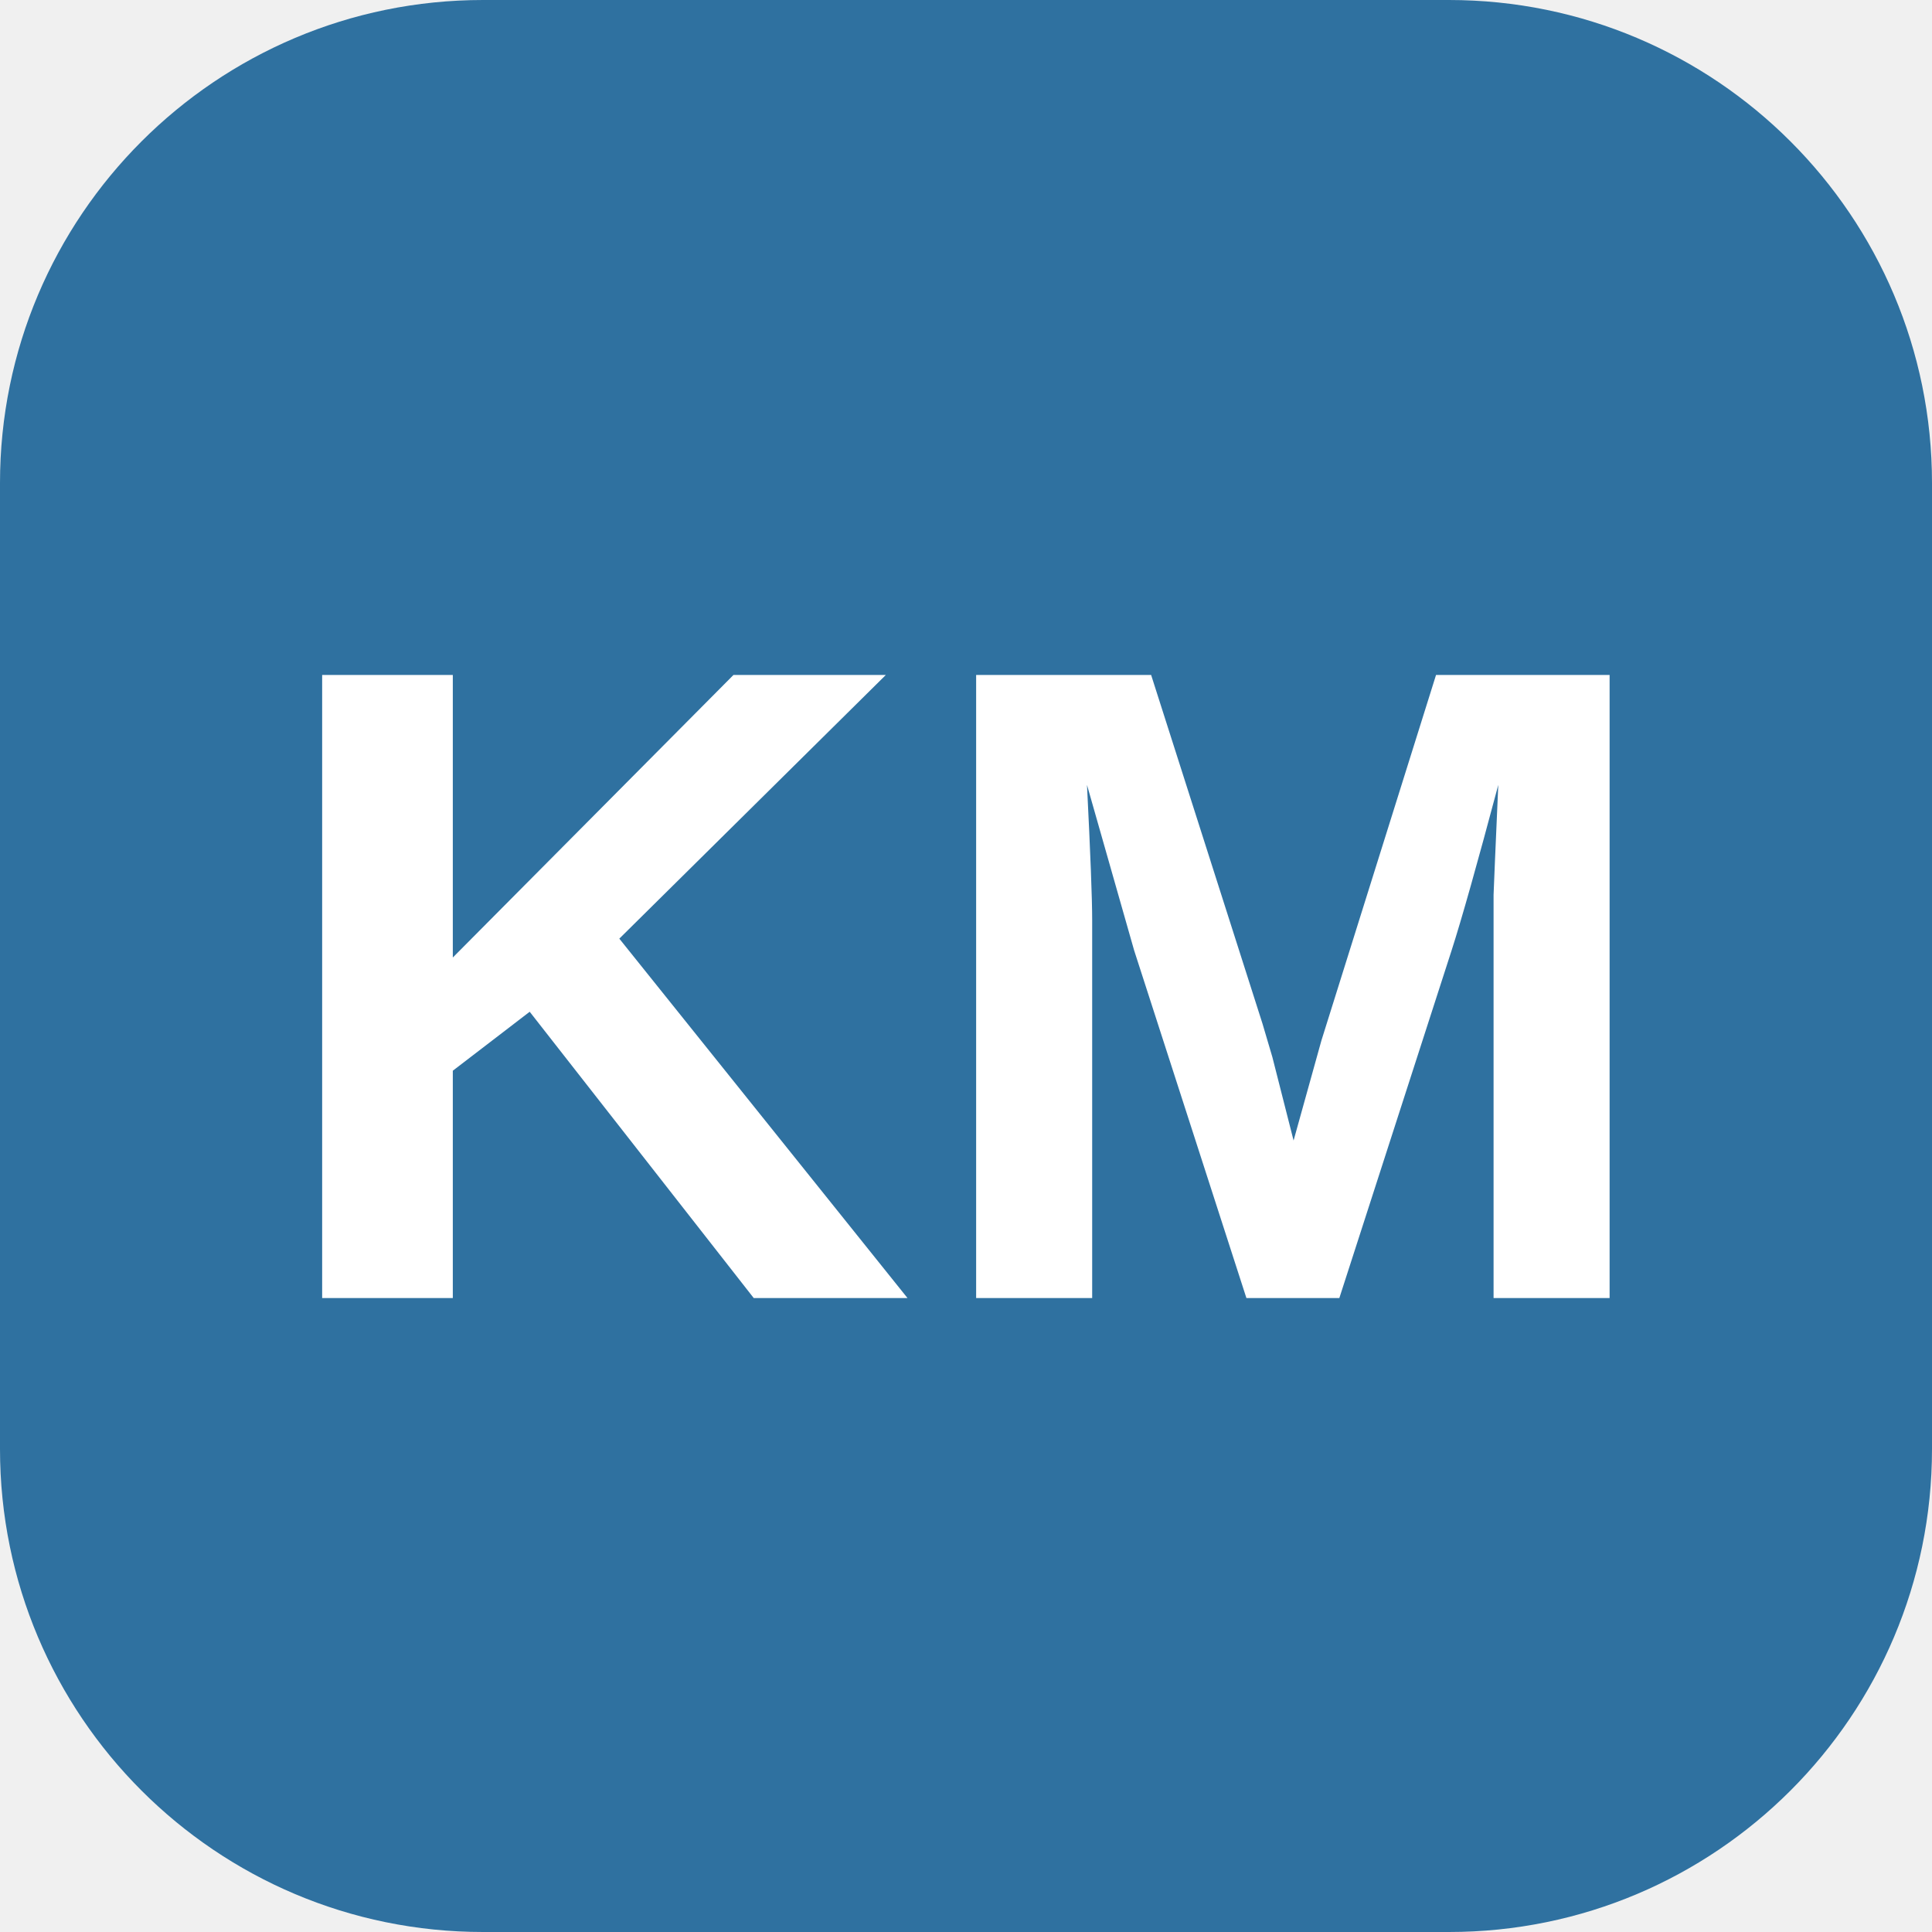
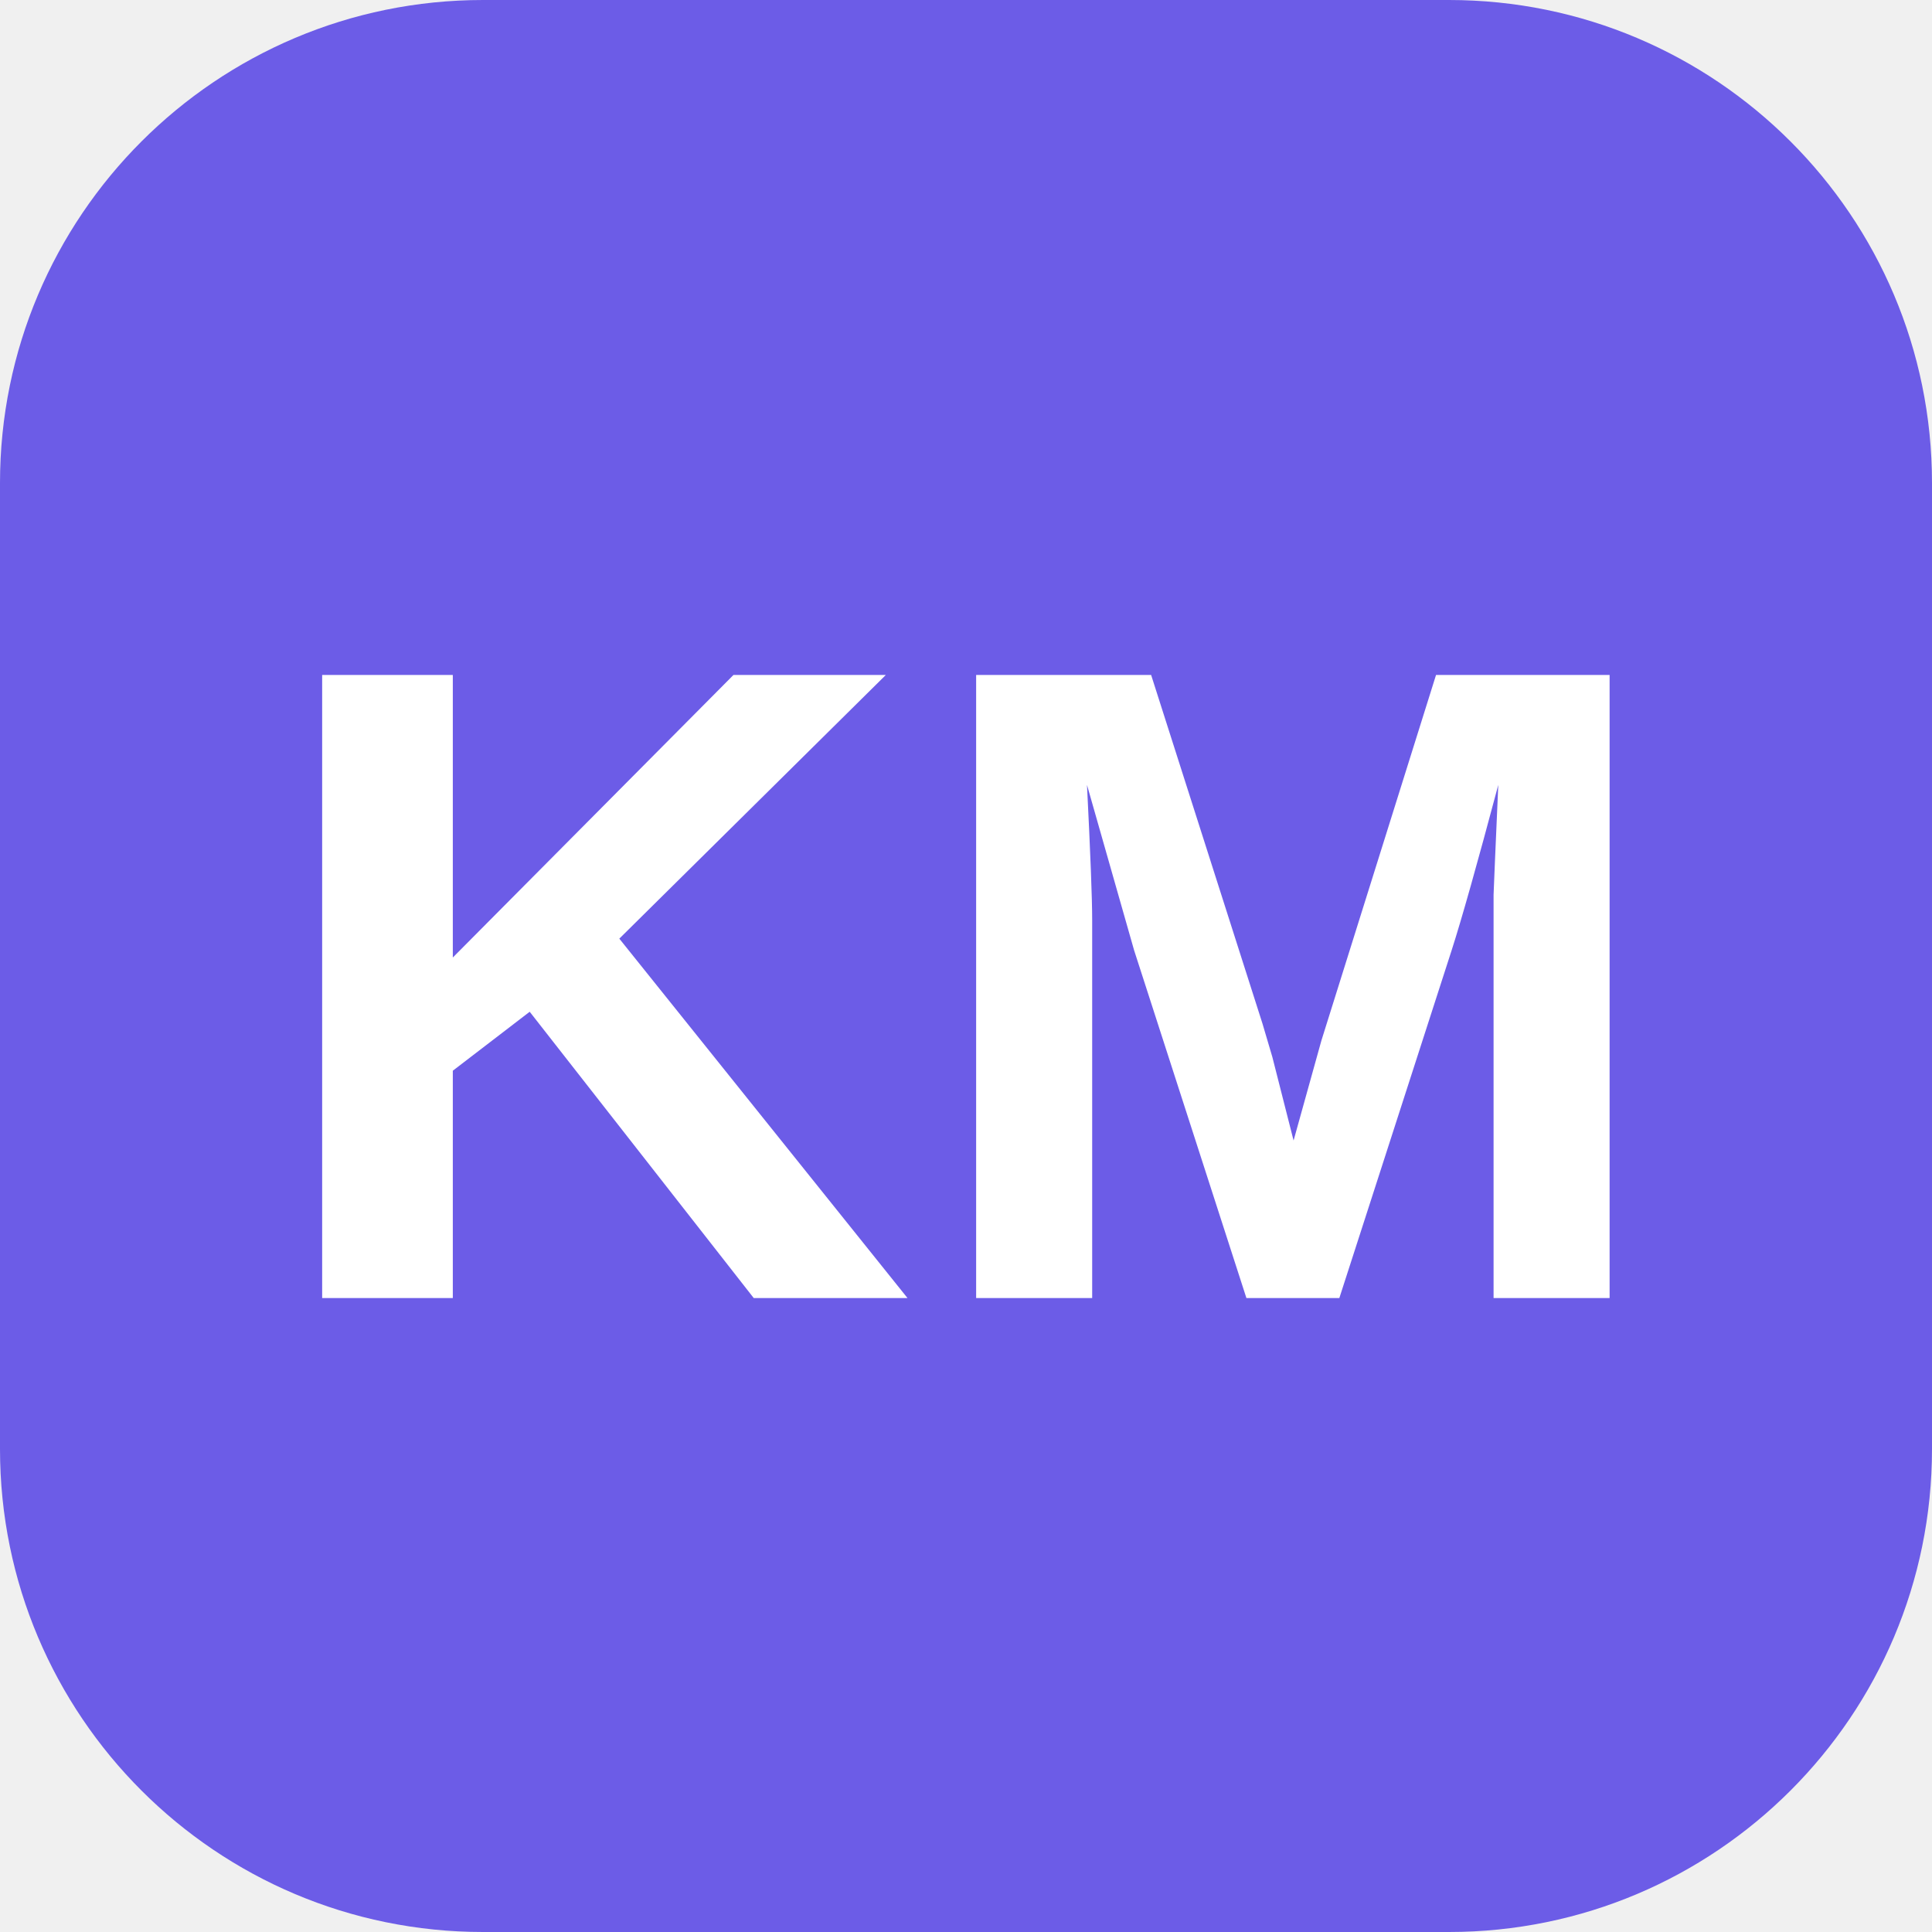
<svg xmlns="http://www.w3.org/2000/svg" viewBox="0 0 64 64">
-   <rect width="64" height="64" rx="16" fill="#2f71a0" />
+   <rect width="64" height="64" rx="16" fill="#6c5ce7" />
  <text x="32" y="43" text-anchor="middle" font-family="Segoe UI, Arial, sans-serif" font-weight="800" font-size="30" fill="#fff">KM</text>
</svg>
